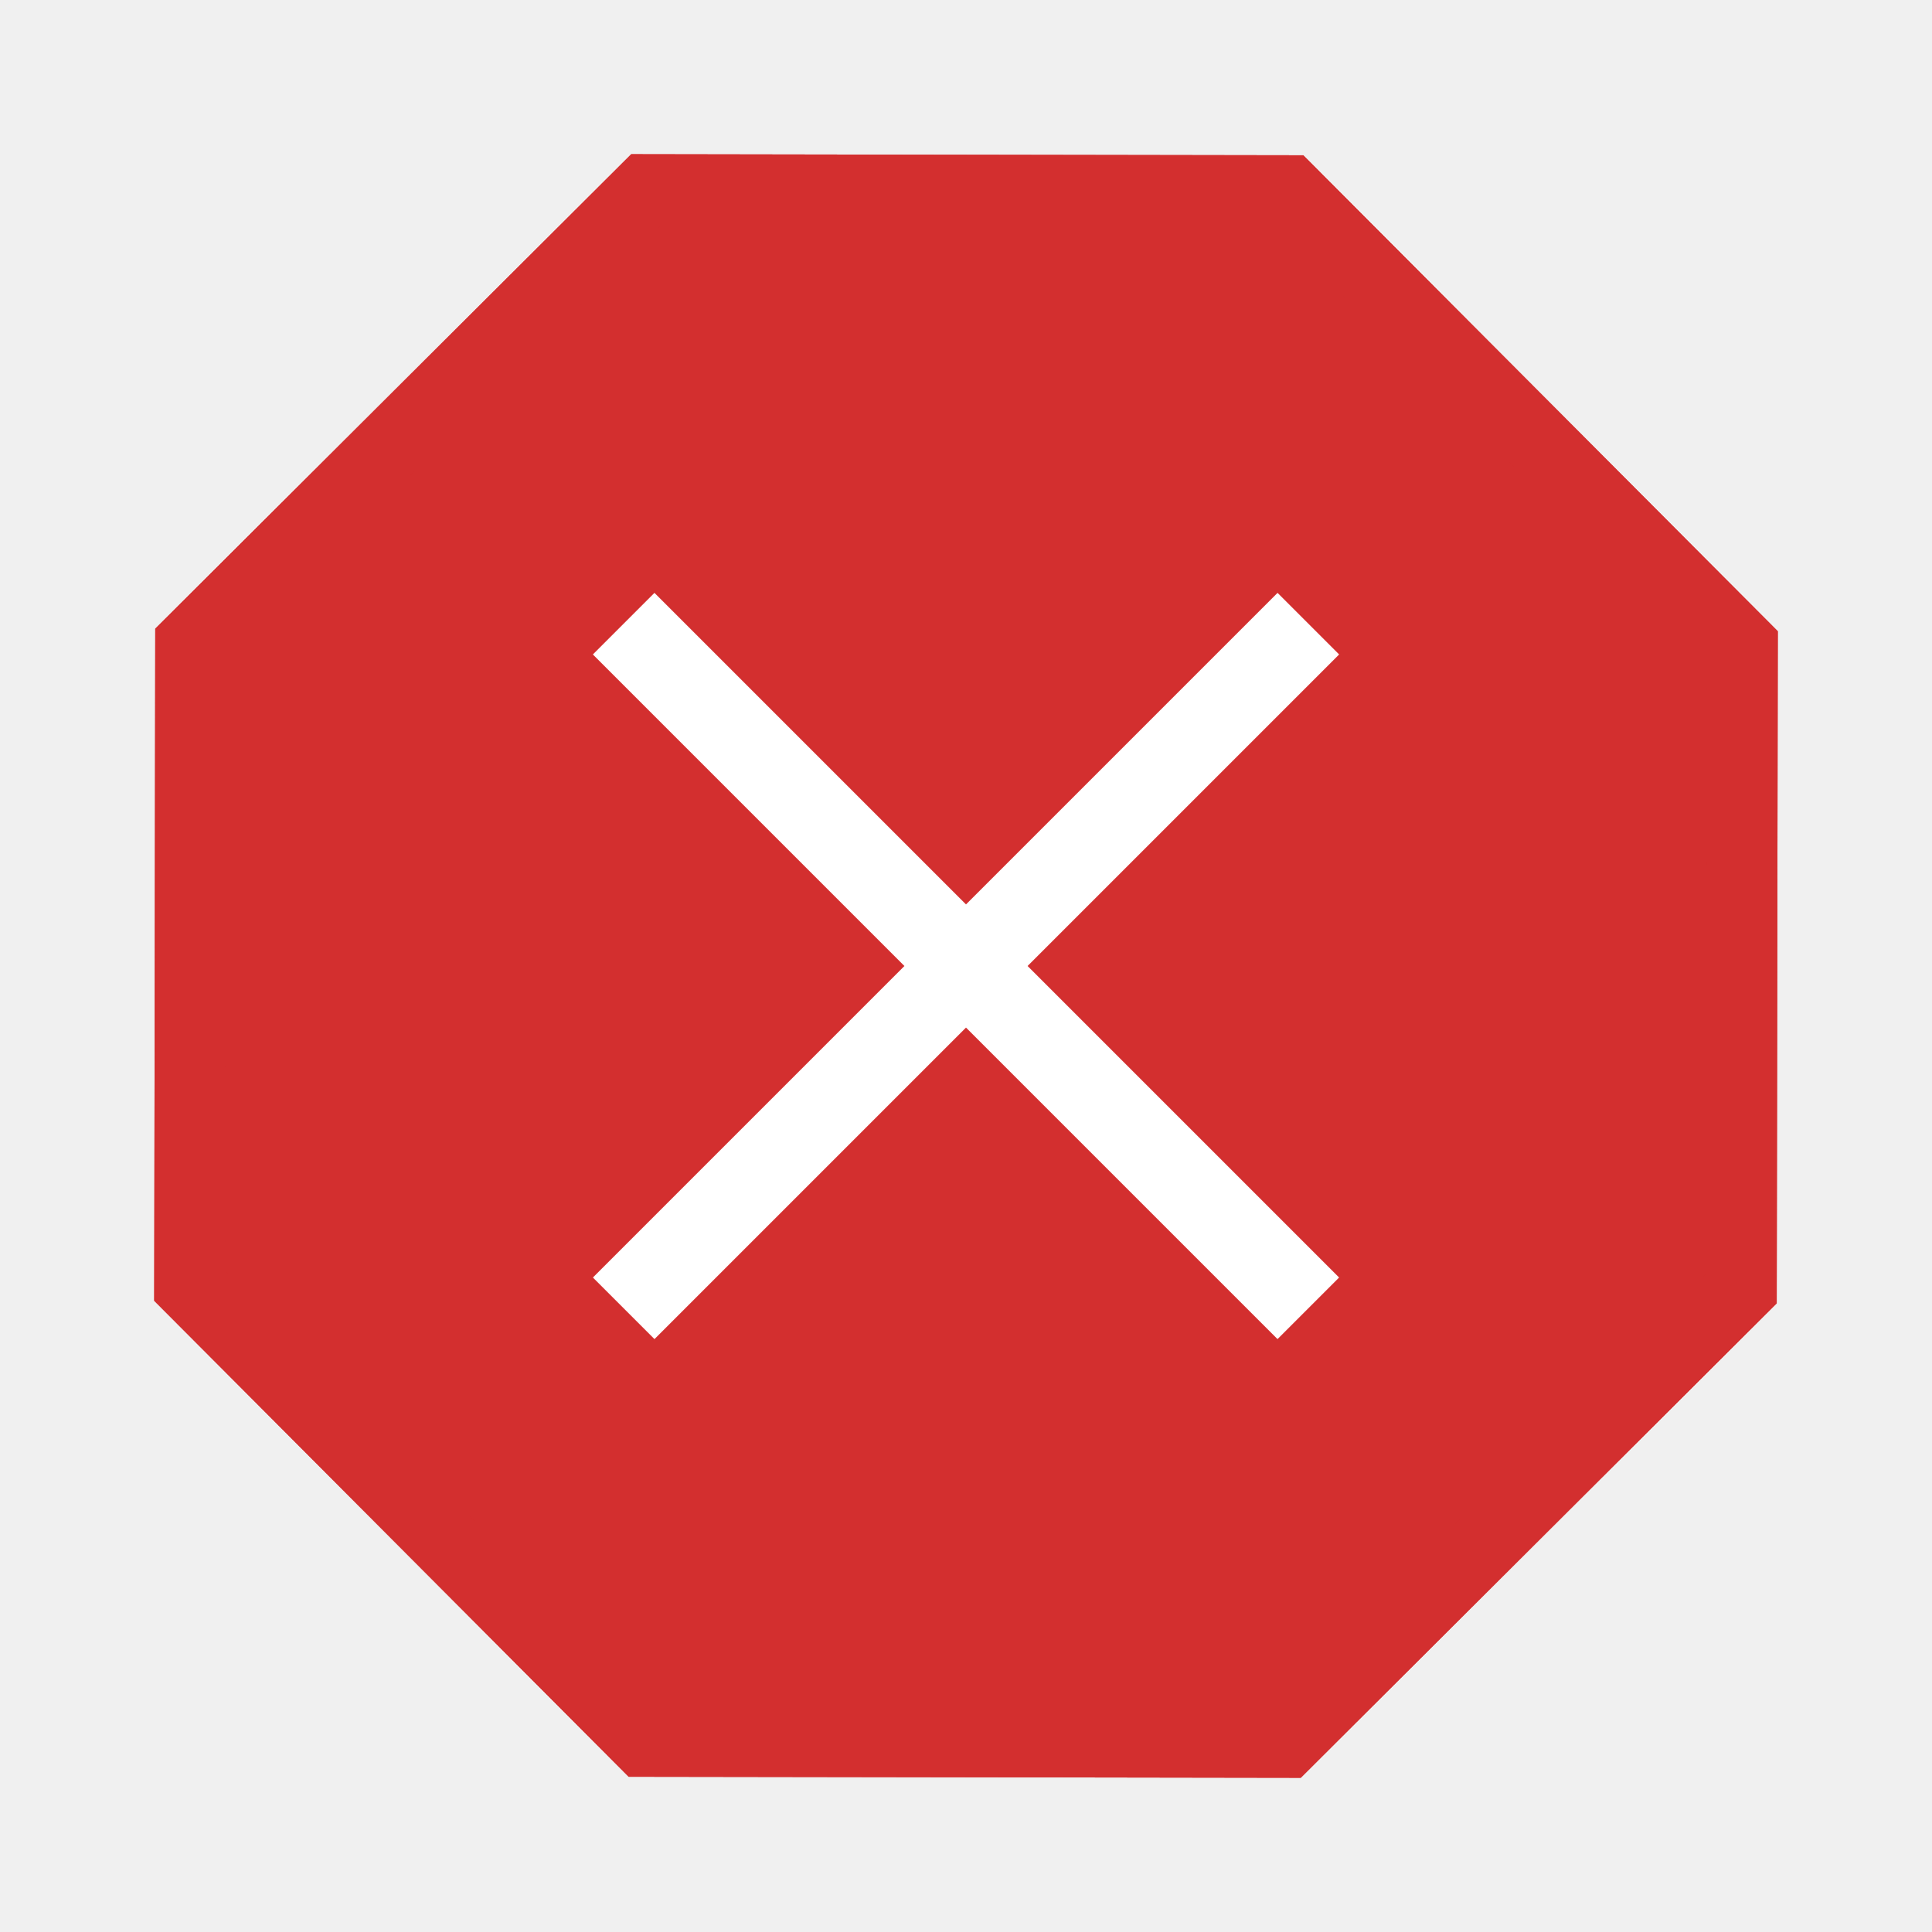
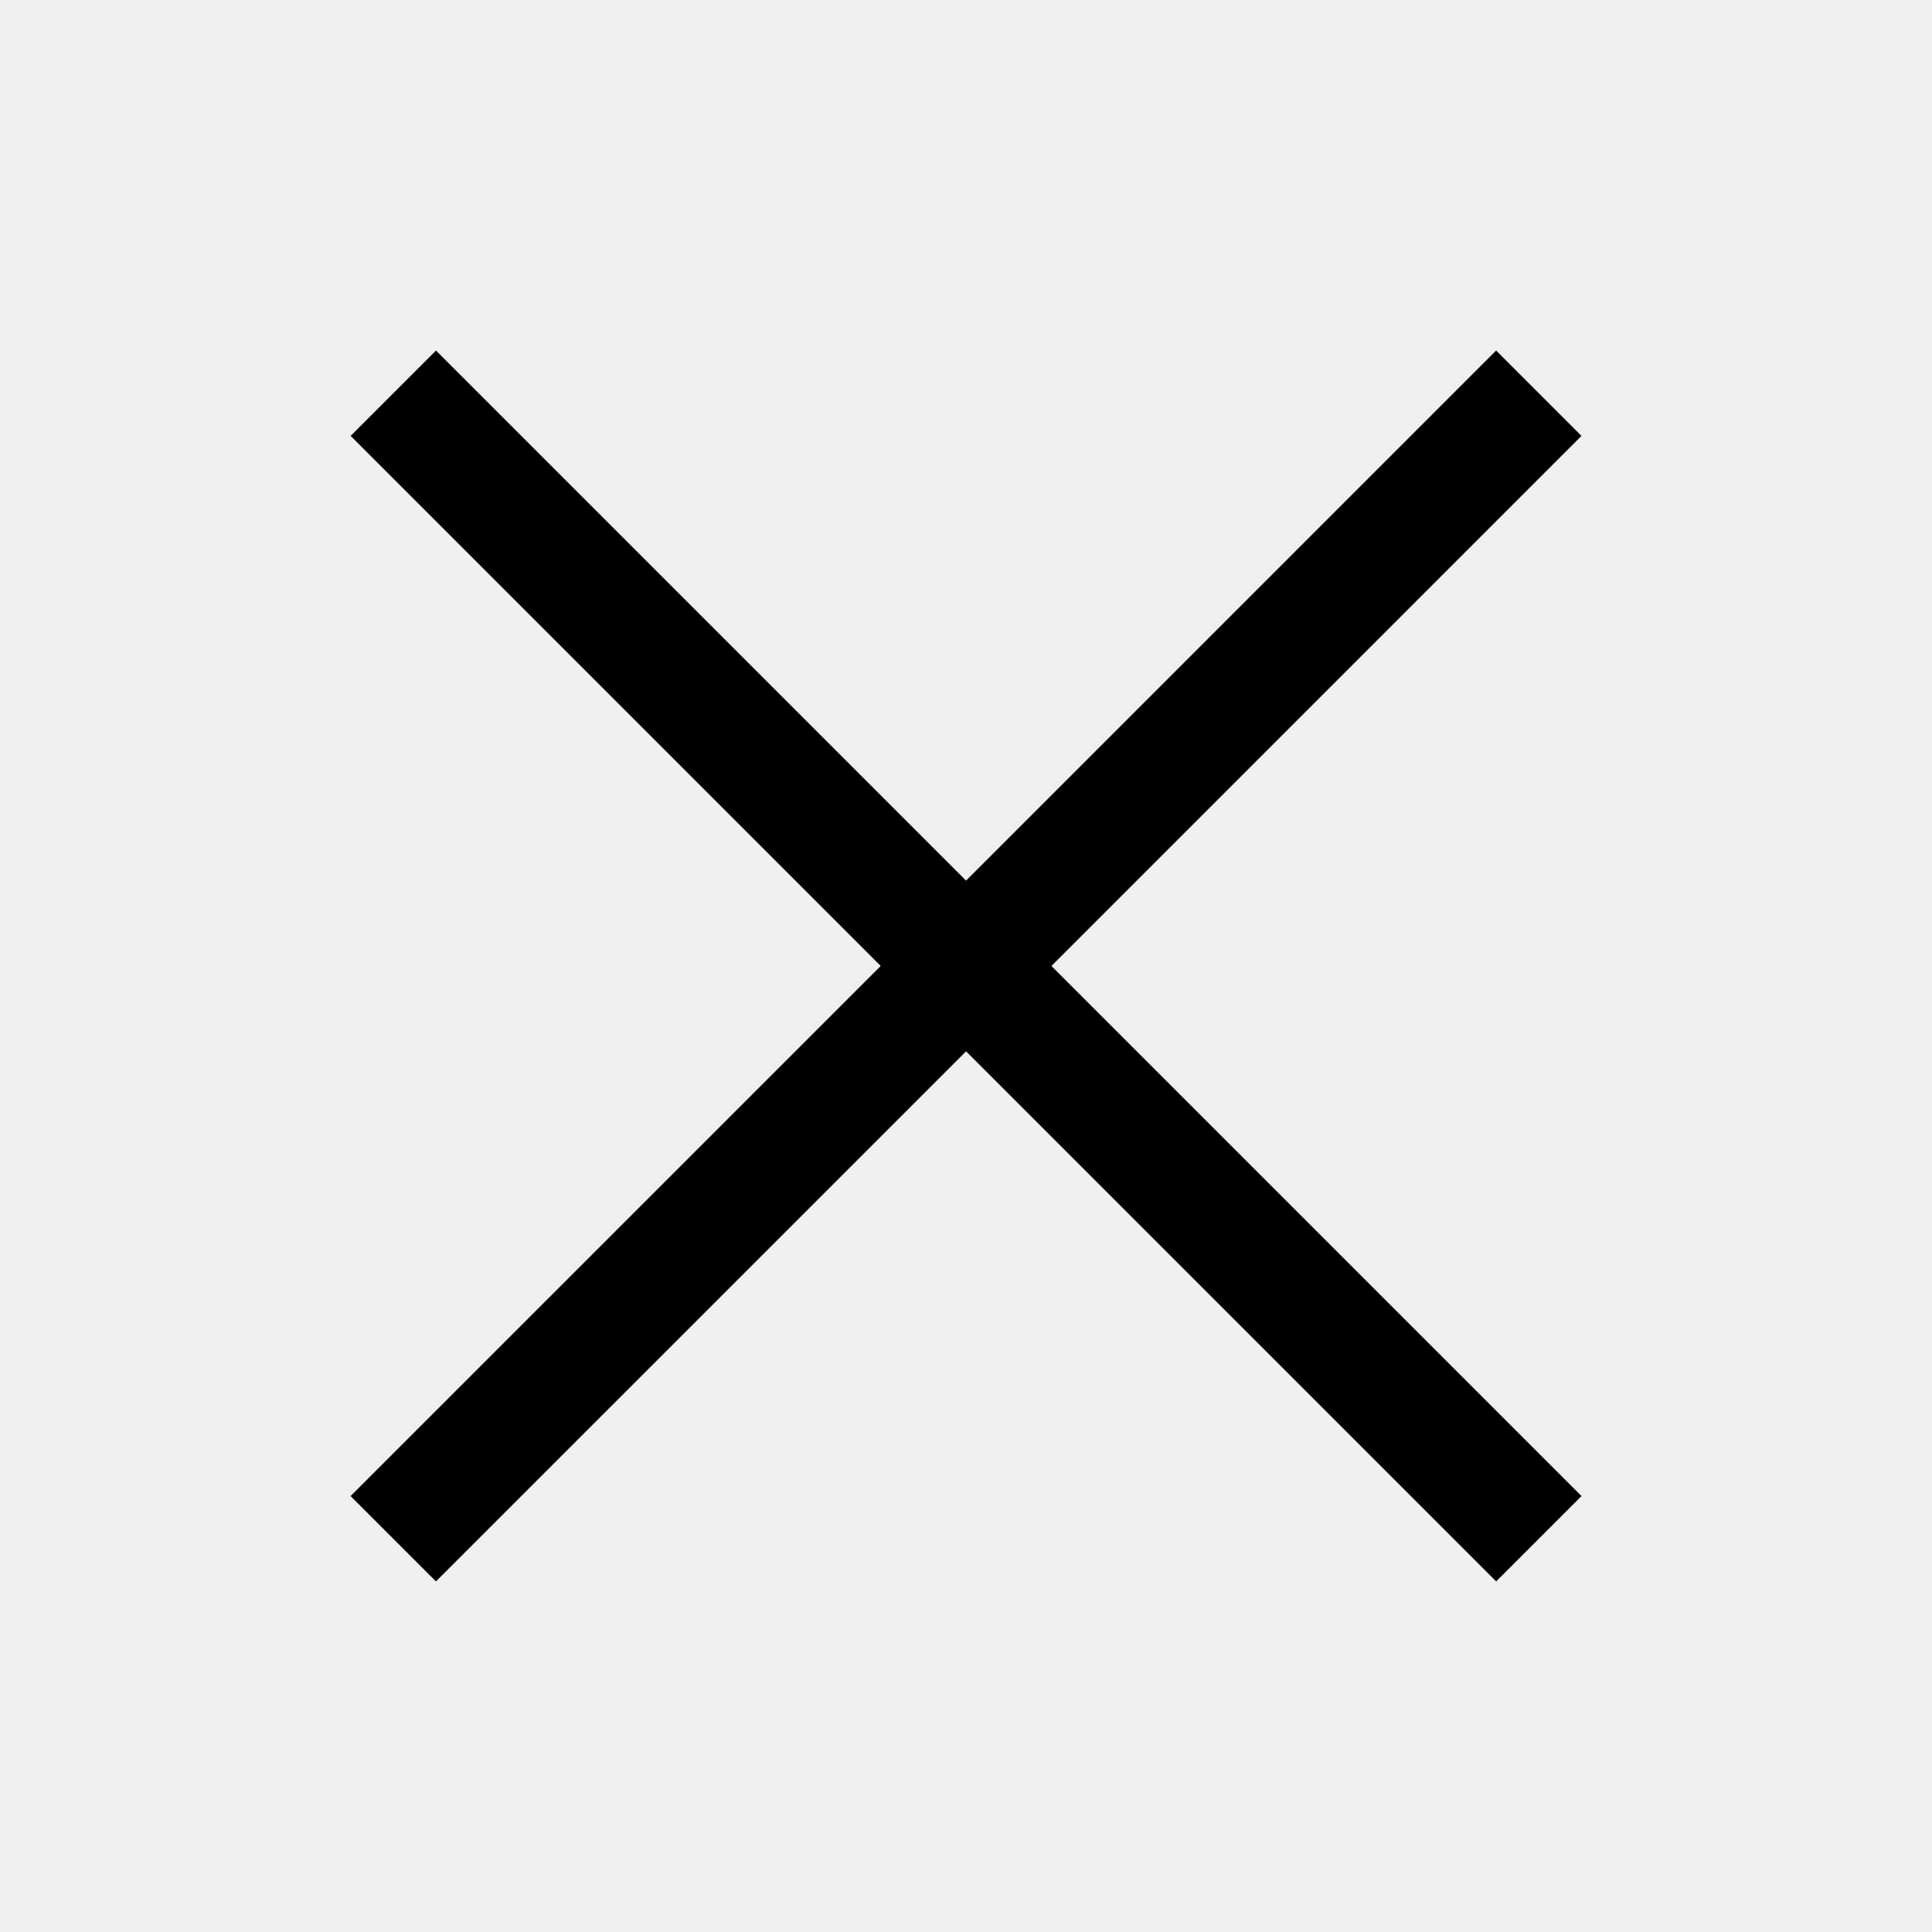
<svg xmlns="http://www.w3.org/2000/svg" xml:space="preserve" width="64px" height="64px" version="1.1" shape-rendering="geometricPrecision" text-rendering="geometricPrecision" image-rendering="optimizeQuality" fill-rule="evenodd" clip-rule="evenodd" viewBox="0 0 6400000 6400000">
  <g id="process-stop">
-     <g>
-       <polygon fill="#D32F2F" points="4317337,514376 5103134,1302654 5889167,2091049 5887395,3204252 5885624,4317455 5097346,5103252 4308951,5889167 3195748,5887395 2082545,5885742 1296748,5097346 510833,4308951 512605,3195748 514258,2082663 1302654,1296748 2091049,510833 3204252,512605 " />
-       <path id="1" fill="#D32F2F" d="M4317337 514376l785797 788278 786033 788395 -1772 1113203 -1771 1113203 -788278 785797 -788395 785915 -1113203 -1772 -1113203 -1653 -785797 -788396 -785915 -788395 1772 -1113203 1653 -1113085 788396 -785915 788395 -785915 1113203 1772 1113085 1771zm618787 954343l-716938 -719182 -1014934 -1654 -1015761 -1653 -719772 717528 -719300 717056 -1536 1014934 -1653 1015761 717528 719772 716938 719300 1015052 1536 1015761 1653 719772 -717528 719182 -716938 1654 -1015052 1653 -1015761 -717646 -719772z" />
-     </g>
-     <polygon fill="#FFFFFF" fill-rule="nonzero" points="4436039,2167940 3403979,3200000 4435921,4231942 4231942,4435921 3200000,3403979 2168058,4435921 1964079,4231942 2996021,3200000 1963961,2167940 2167940,1963961 3200000,2996021 4232060,1963961 " />
+     <polygon fill="black" fill-rule="nonzero" points="1444270,1161156 3200236,2917123 4956085,1161156 5238844,1443915 3482996,3199882 5238962,4955848 4956203,5238608 3200236,3482641 1444152,5238608 1161392,4955848 2917477,3199882 1161510,1443915 " />
  </g>
</svg>
